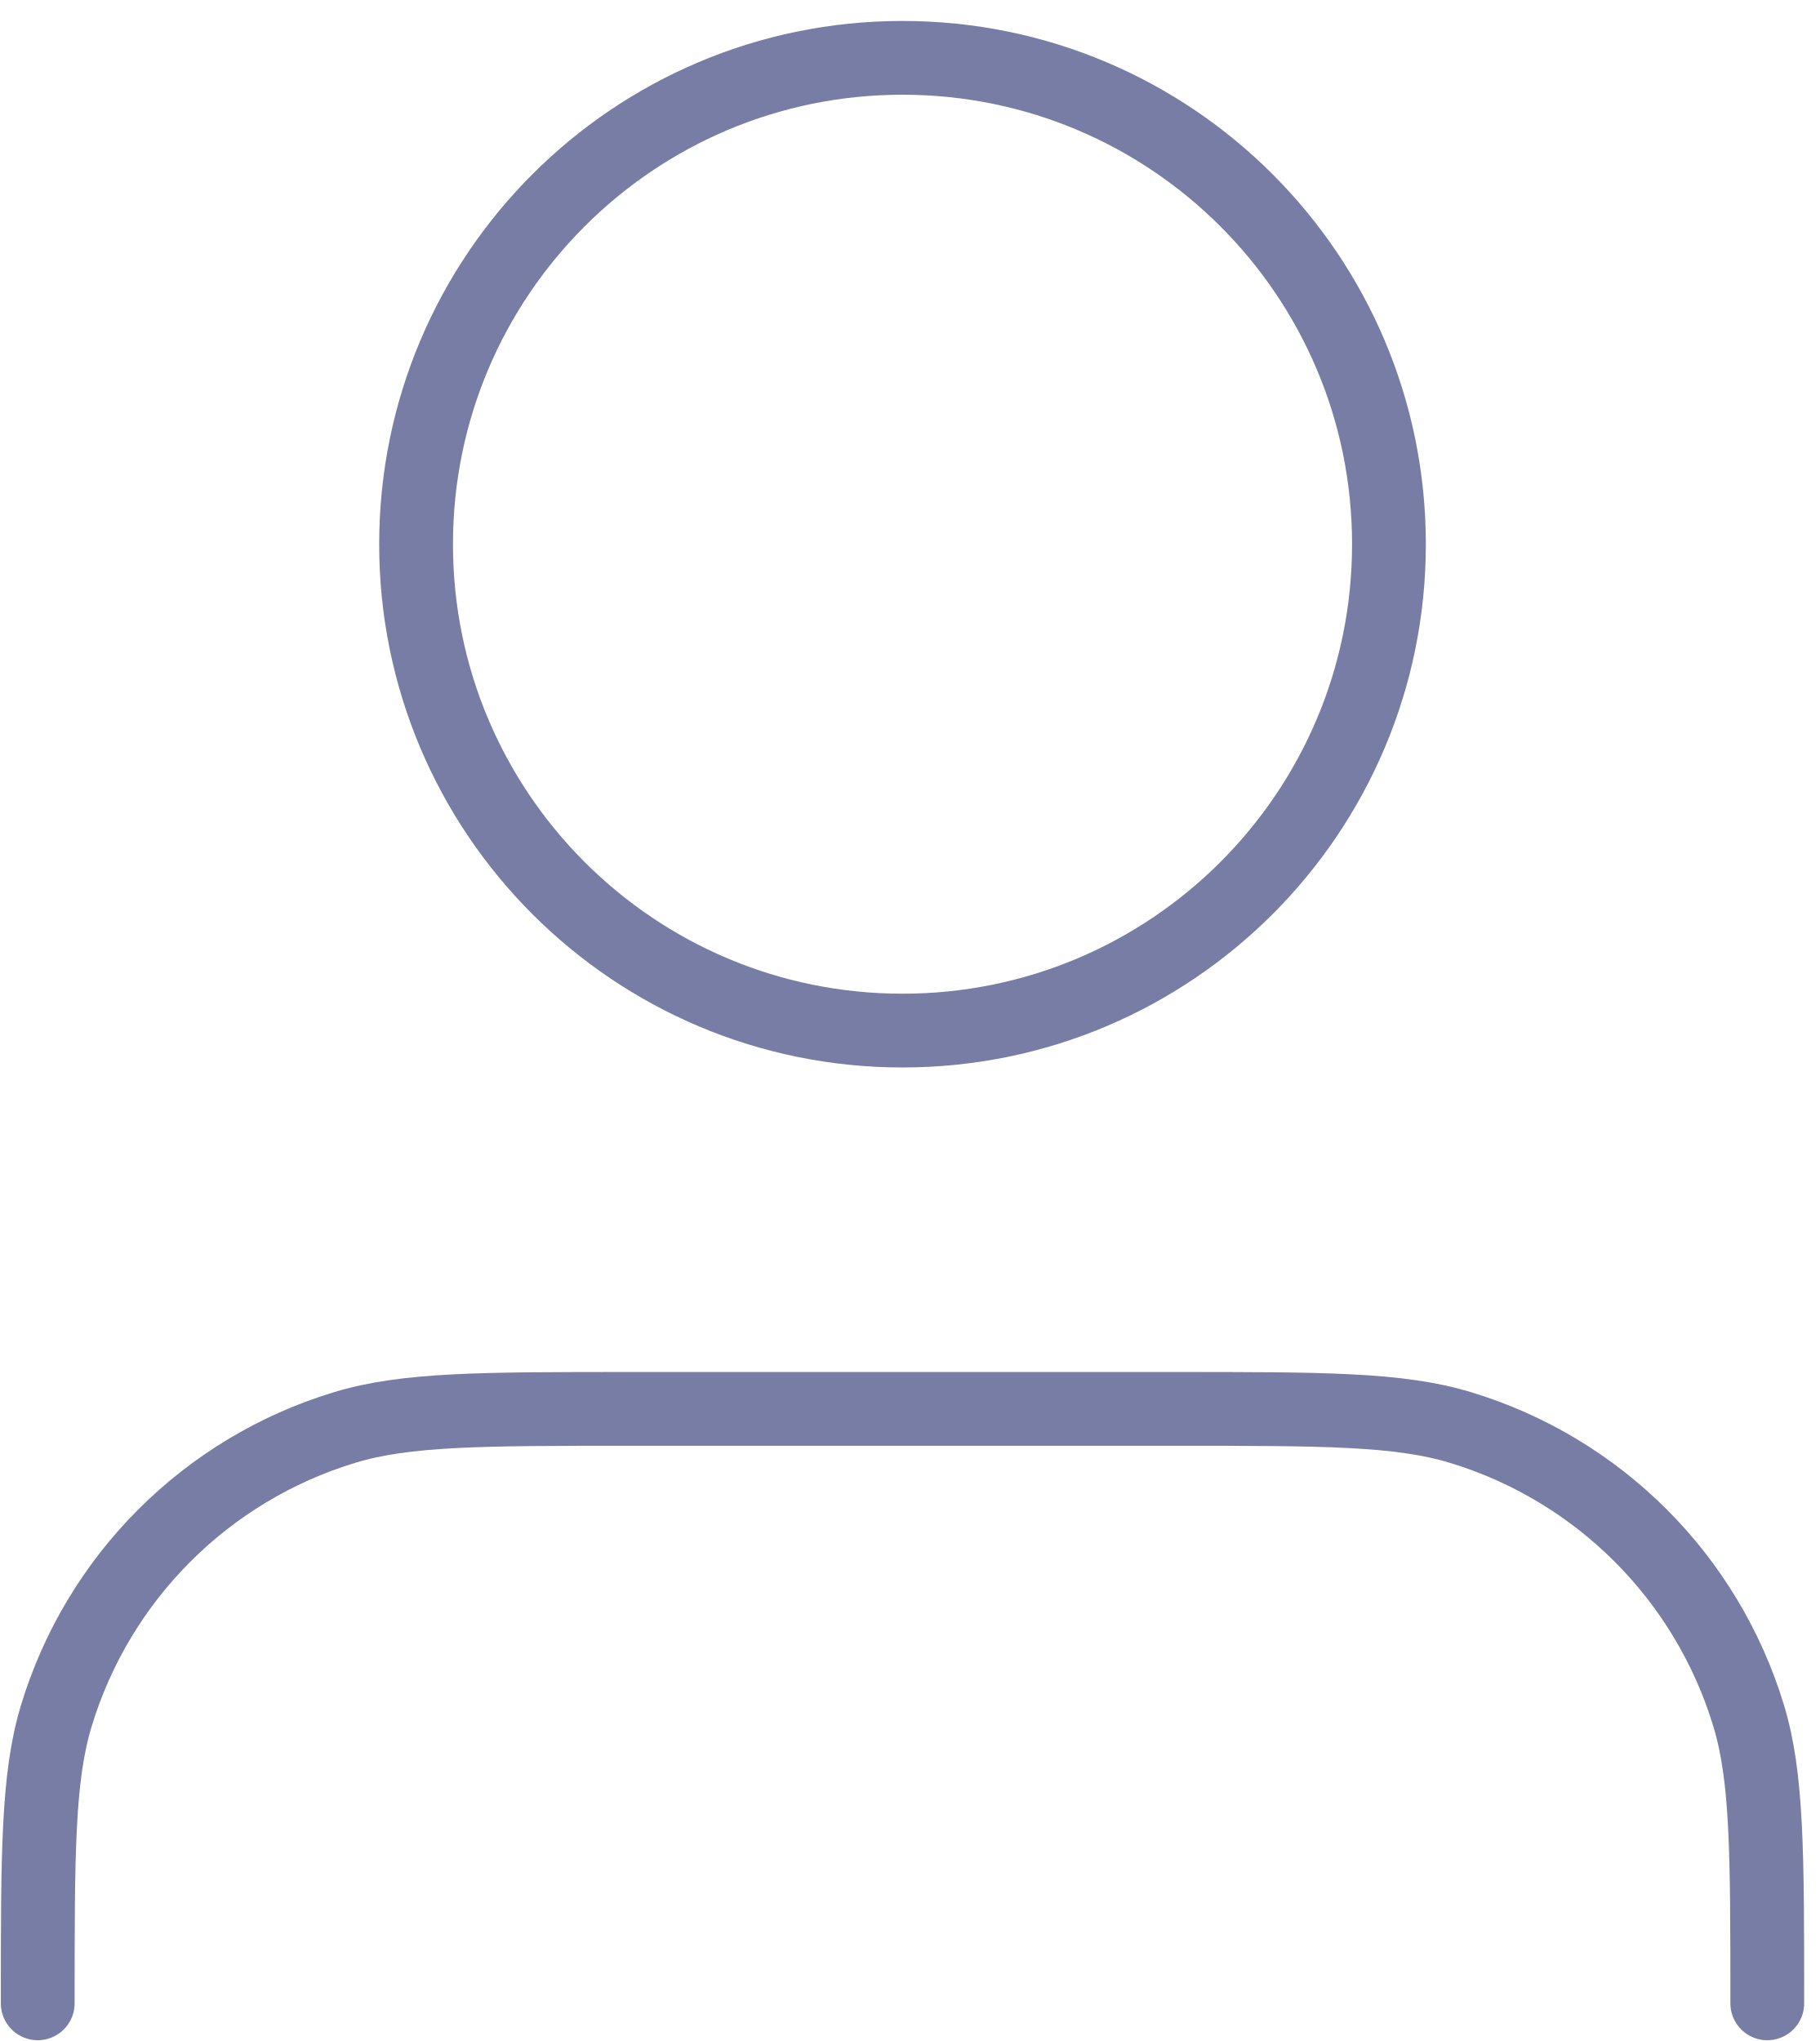
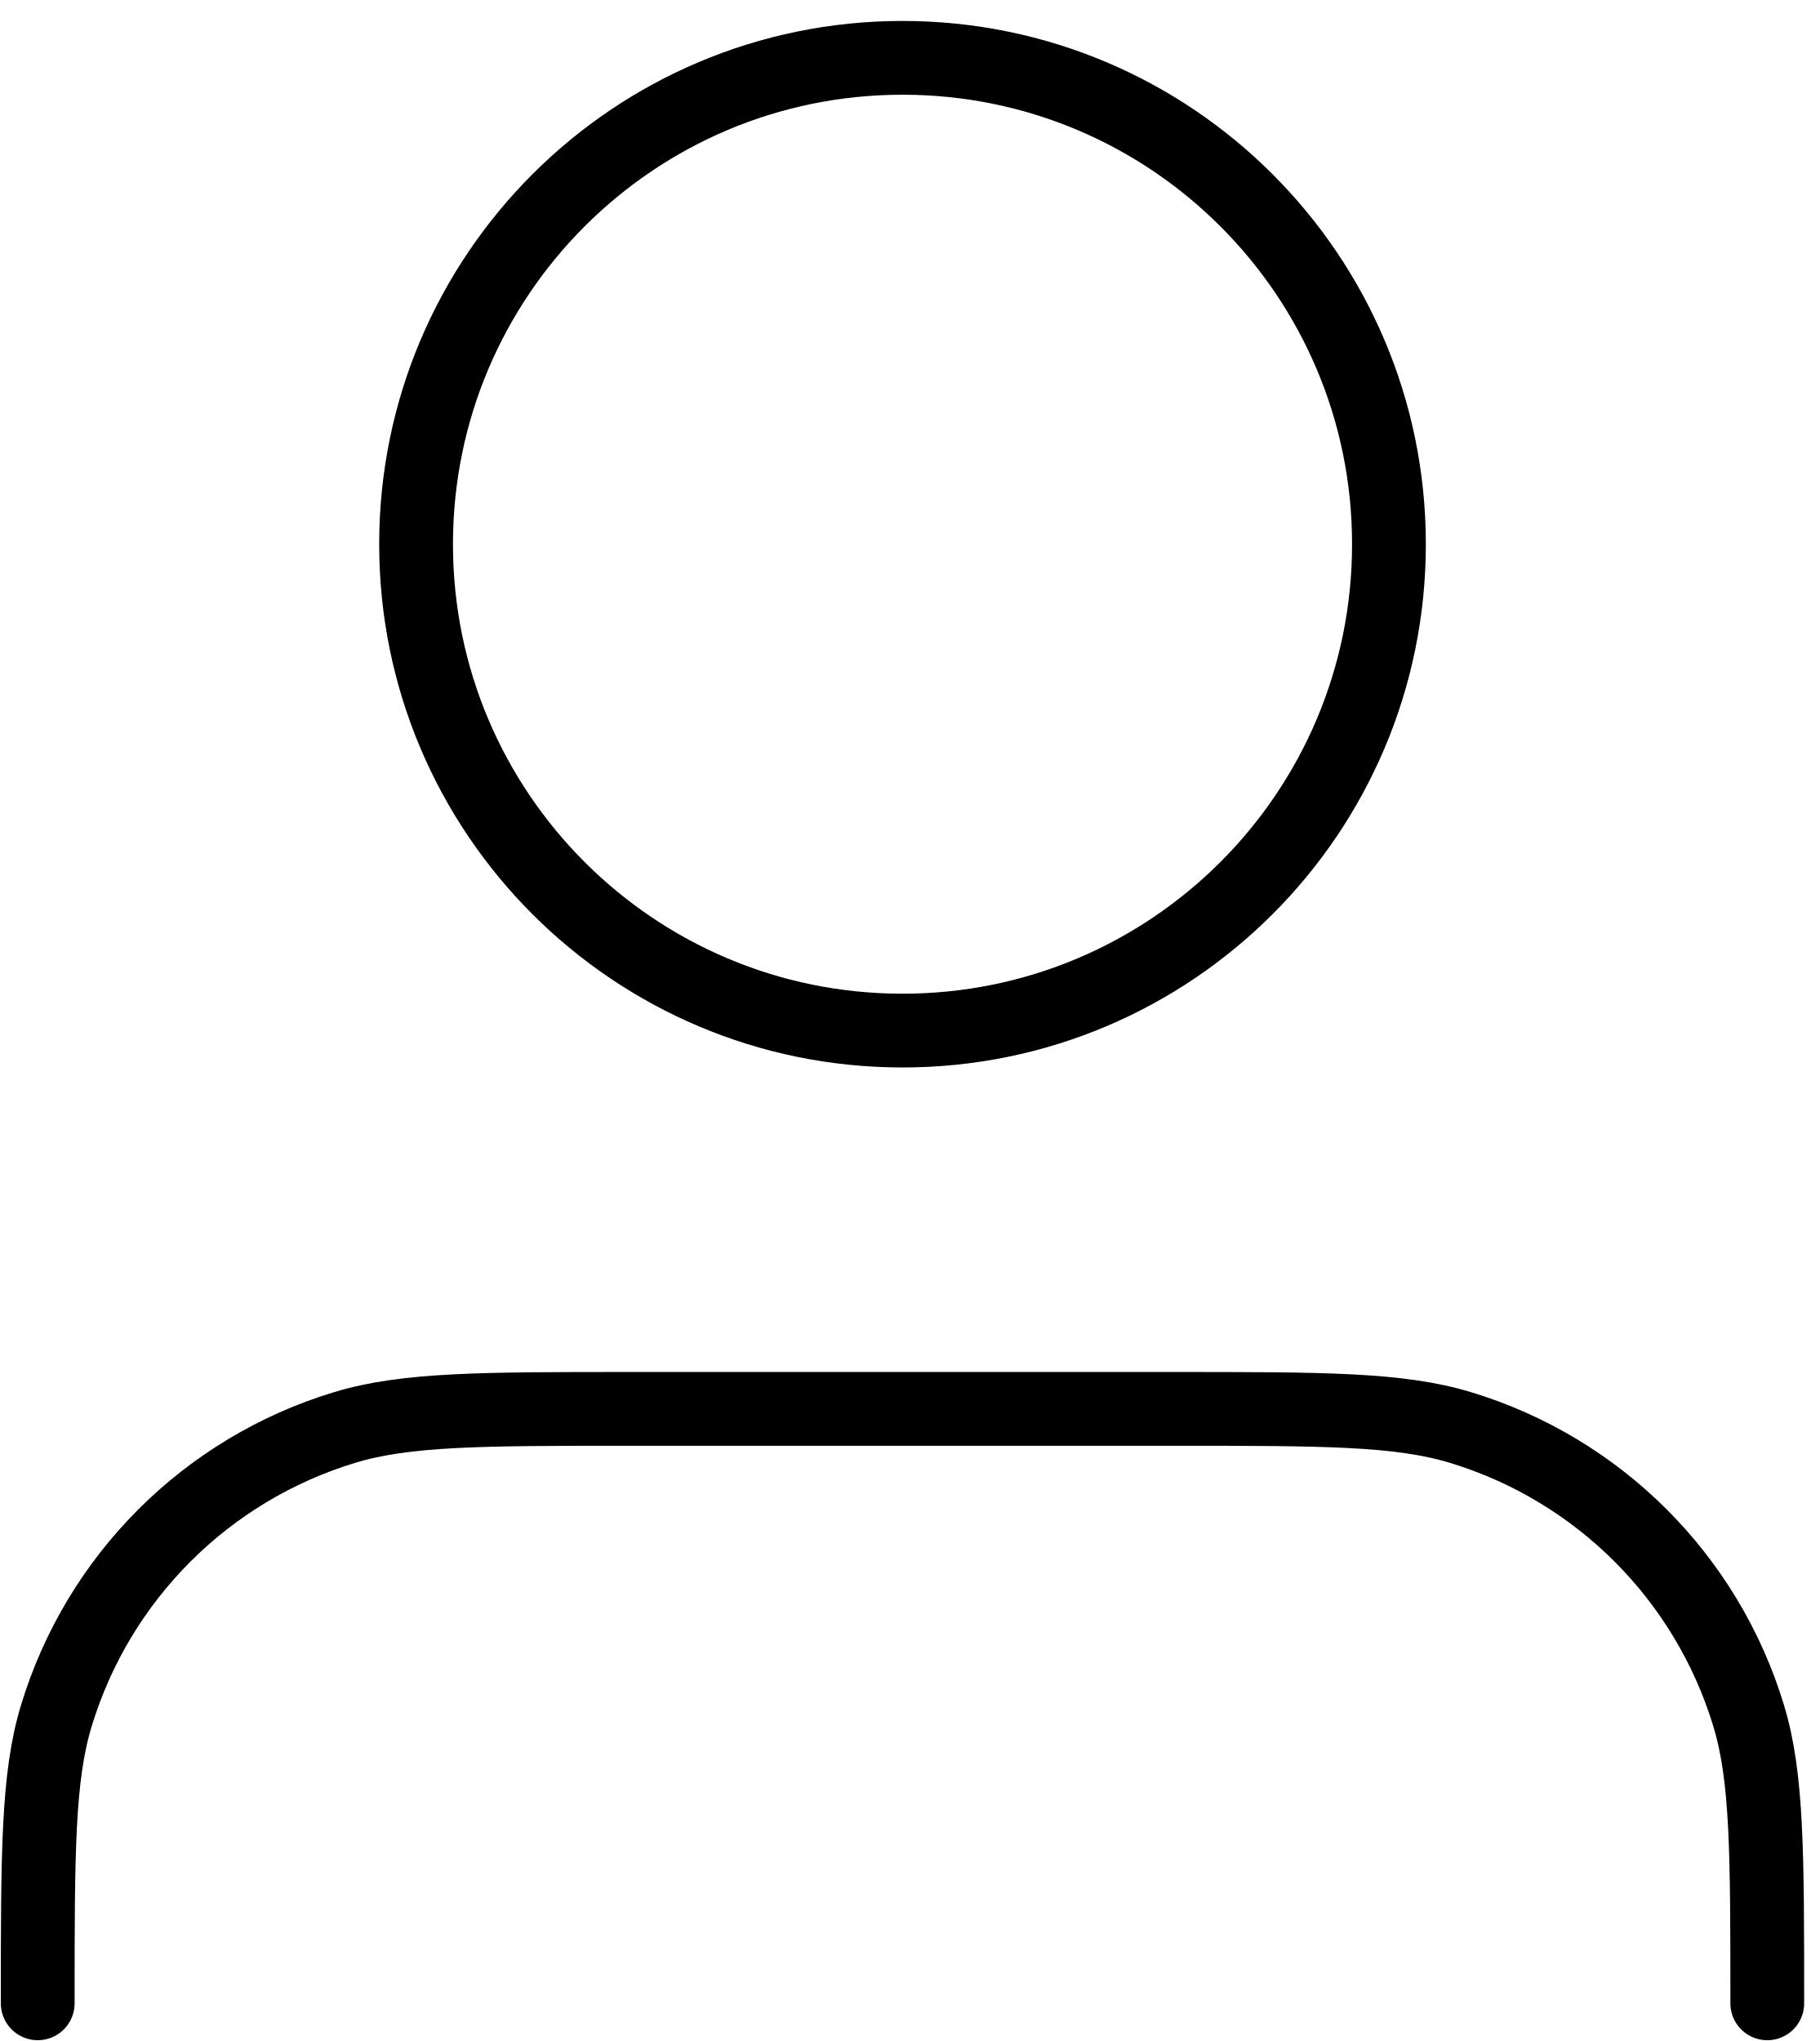
<svg xmlns="http://www.w3.org/2000/svg" width="74" height="83" viewBox="0 0 74 83" fill="none">
-   <path d="M71.859 81.468C71.859 75.334 71.859 72.267 71.102 69.772C69.398 64.153 65.001 59.755 59.382 58.051C56.886 57.294 53.819 57.294 47.685 57.294H25.708C19.575 57.294 16.508 57.294 14.012 58.051C8.393 59.755 3.996 64.153 2.291 69.772C1.534 72.267 1.534 75.334 1.534 81.468M56.476 22.131C56.476 33.055 47.62 41.91 36.697 41.91C25.773 41.91 16.918 33.055 16.918 22.131C16.918 11.207 25.773 2.352 36.697 2.352C47.62 2.352 56.476 11.207 56.476 22.131Z" stroke="#777DA4" stroke-width="3" stroke-linecap="round" stroke-linejoin="round" />
+   <path d="M71.859 81.468C71.859 75.334 71.859 72.267 71.102 69.772C69.398 64.153 65.001 59.755 59.382 58.051C56.886 57.294 53.819 57.294 47.685 57.294H25.708C19.575 57.294 16.508 57.294 14.012 58.051C8.393 59.755 3.996 64.153 2.291 69.772C1.534 72.267 1.534 75.334 1.534 81.468M56.476 22.131C56.476 33.055 47.62 41.91 36.697 41.91C25.773 41.91 16.918 33.055 16.918 22.131C16.918 11.207 25.773 2.352 36.697 2.352C47.62 2.352 56.476 11.207 56.476 22.131Z" stroke="currentColor" stroke-width="3" stroke-linecap="round" stroke-linejoin="round" />
</svg>
